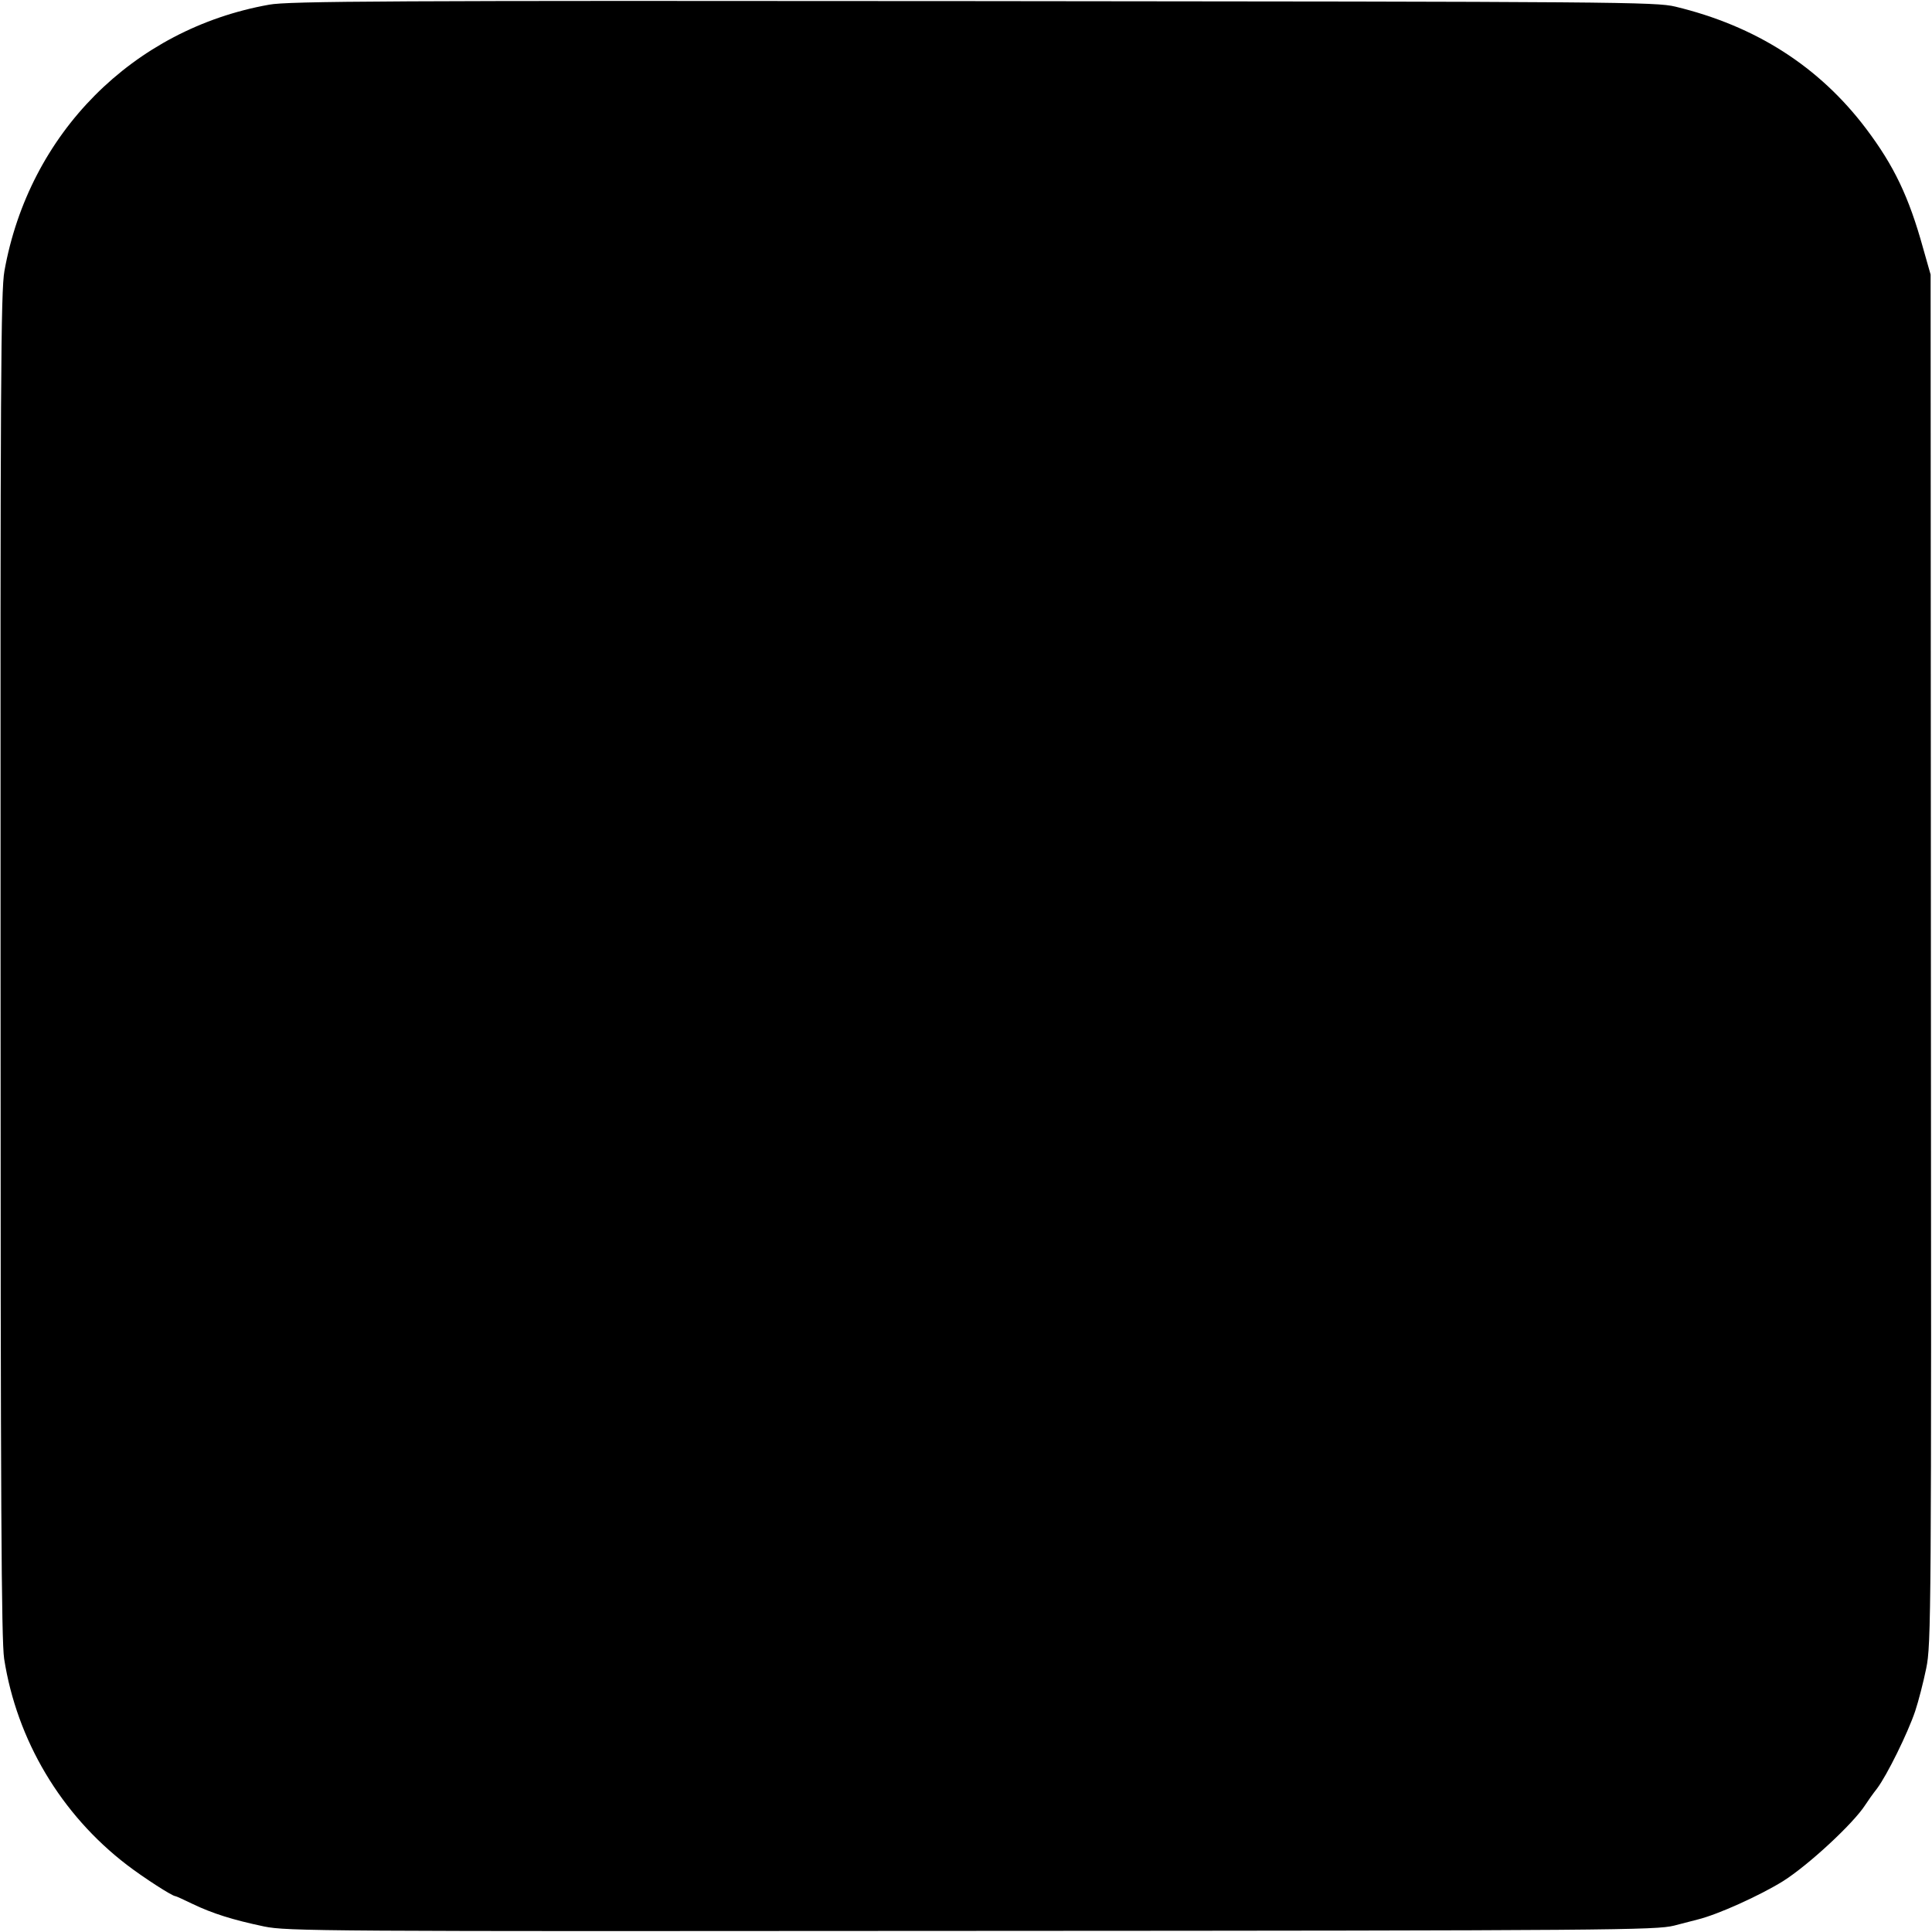
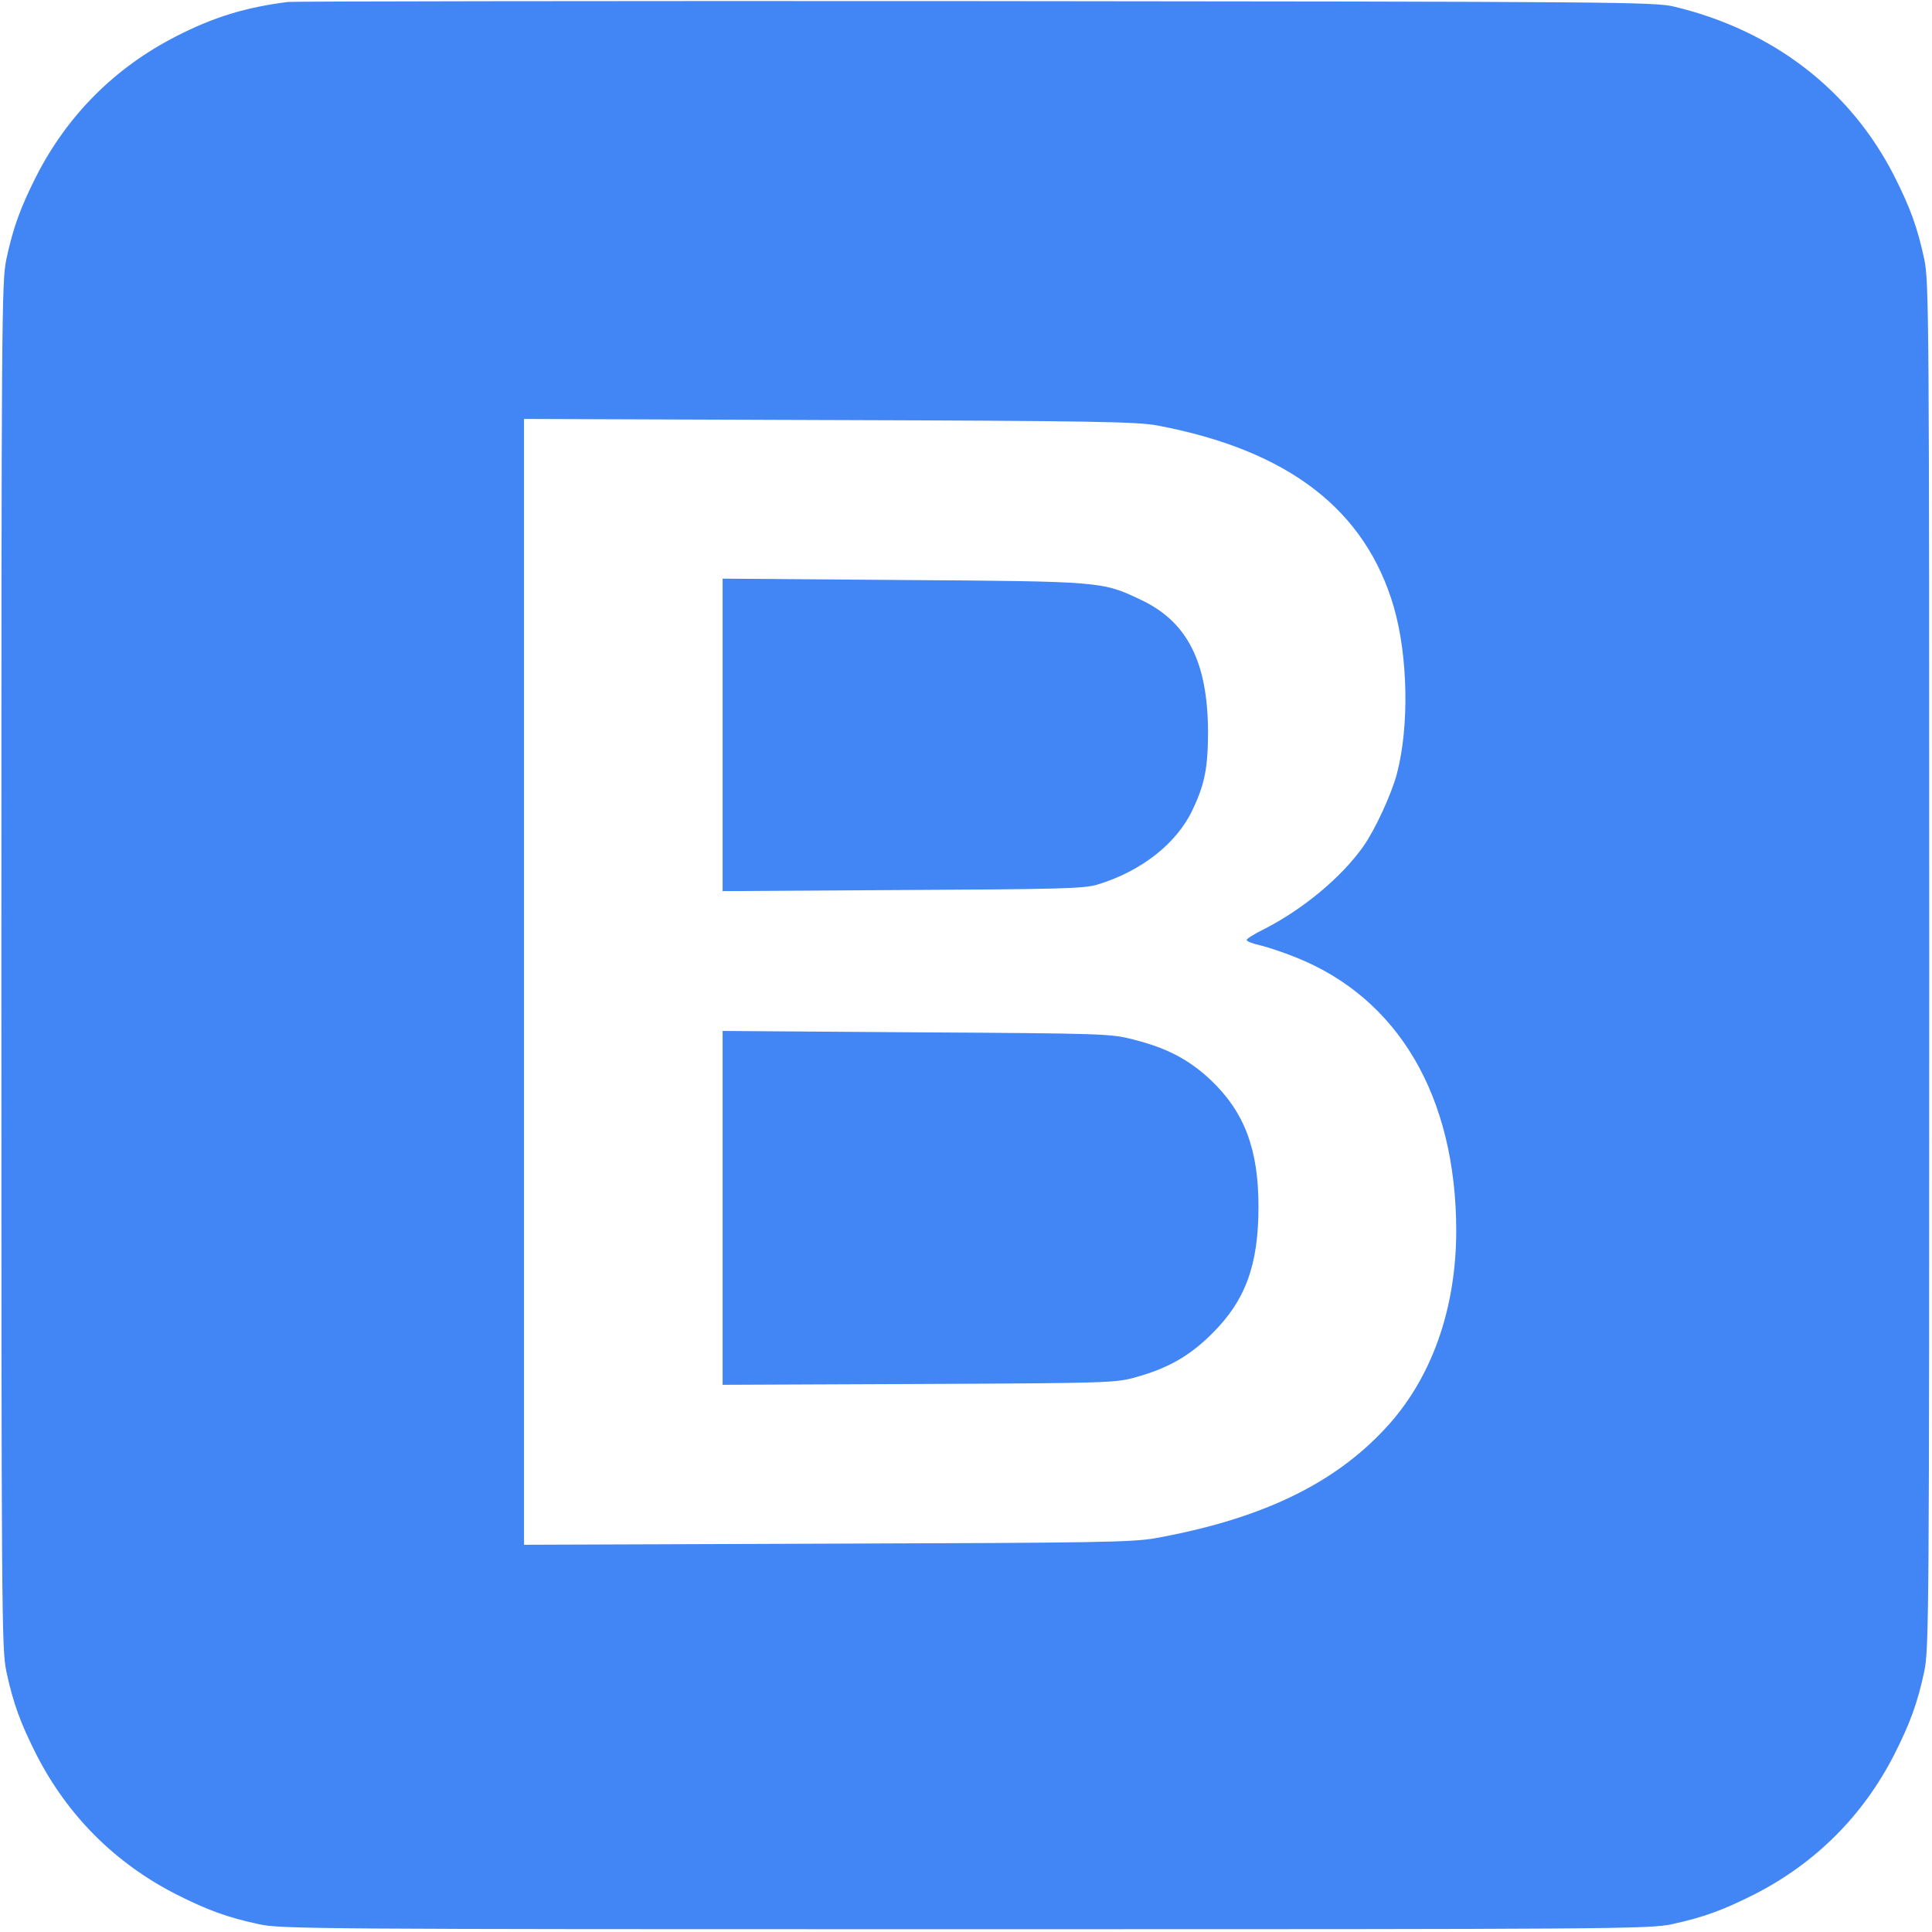
- <svg xmlns="http://www.w3.org/2000/svg" version="1.0" width="700pt" height="700pt" viewBox="0 0 700 700" preserveAspectRatio="xMidYMid meet">
-   <g transform="translate(0,700) scale(0.1,-0.1)" fill="#000000" stroke="none">
-     <path d="M975 6983 c-494 -88 -870 -467 -959 -965 -13 -72 -15 -404 -14 -2513 0 -1970 3 -2446 13 -2515 46 -295 206 -564 445 -747 60 -46 164 -113 175 -113 3 0 31 -13 62 -28 73 -35 146 -58 260 -82 84 -17 196 -18 2563 -16 2334 1 2479 3 2545 19 39 10 77 20 85 22 74 18 226 87 310 139 92 58 255 209 298 276 9 14 28 41 43 60 36 48 111 200 138 280 12 36 30 106 40 155 18 86 19 188 17 2570 l-1 2480 -27 95 c-52 188 -106 300 -207 434 -170 225 -400 372 -691 442 -71 17 -200 18 -2545 20 -2111 2 -2482 0 -2550 -13z" />
-   </g>
+ <svg xmlns="http://www.w3.org/2000/svg" width="100%" height="100%" viewBox="0 0 934 934" version="1.1" xml:space="preserve" style="fill-rule:evenodd;clip-rule:evenodd;stroke-linejoin:round;stroke-miterlimit:1.414;">
+   <path d="M139.333,0.933c-20.4,2.534 -36.133,7.334 -54.266,16.667c-29.467,15.067 -52.4,38 -67.467,67.467c-7.6,15.066 -11.2,24.666 -14.533,40.266c-2.267,10.8 -2.4,27.067 -2.4,341.333c0,314.267 0.133,330.534 2.4,341.334c3.333,15.6 6.933,25.2 14.533,40.266c15.067,29.467 38,52.4 67.467,67.467c15.066,7.6 24.666,11.2 40.266,14.533c10.8,2.267 27.067,2.4 341.333,2.4c314.267,0 330.534,-0.133 341.334,-2.4c15.6,-3.333 25.2,-6.933 40.266,-14.533c29.467,-15.067 52.4,-38 67.467,-67.467c7.6,-15.066 11.2,-24.666 14.533,-40.266c2.267,-10.8 2.4,-27.067 2.4,-341.334c0,-314.266 -0.133,-330.533 -2.4,-341.333c-3.333,-15.6 -6.933,-25.2 -14.533,-40.266c-21.2,-41.6 -58.533,-70.4 -106.4,-81.867c-9.467,-2.267 -26.4,-2.4 -338,-2.667c-180.4,-0.133 -329.733,0.134 -332,0.4Zm420.4,204.8c63.2,12 100.4,40.667 114.133,87.867c6.8,23.733 7.467,57.467 1.467,80.4c-2.667,10 -10.533,27.067 -16.267,35.2c-10.666,15.067 -29.2,30.4 -48,40c-4.666,2.267 -8.4,4.667 -8.4,5.2c0,0.667 3.067,1.867 6.8,2.667c3.734,0.933 11.334,3.466 16.934,5.733c49.6,19.733 77.466,67.2 77.6,132c0,38.133 -12,71.866 -34.267,95.733c-25.067,27.067 -60.267,43.867 -111.067,53.067c-11.333,2 -27.866,2.266 -158.933,2.666l-146.4,0.534l0,-544.267l147.734,0.534c127.333,0.4 149.066,0.8 158.666,2.666Z" style="fill:#4285f4;fill-rule:nonzero;" />
+   <path d="M349.333,355.333l0,75.467l87.067,-0.533c76.266,-0.4 87.866,-0.667 94.266,-2.667c21.067,-6.4 38.267,-19.867 45.867,-36.133c5.867,-12.267 7.467,-20.4 7.467,-37.867c-0.134,-33.467 -10,-53.067 -32.4,-63.6c-18.8,-8.933 -18.934,-8.933 -115.2,-9.6l-87.067,-0.667l0,75.6Zm0,228.667l0,85.466l95.067,-0.4c93.066,-0.4 95.2,-0.533 105.333,-3.466c15.2,-4.267 25.6,-10.267 36.267,-20.934c16.133,-16 22.4,-33.2 22.4,-61.333c0,-27.733 -6.8,-45.733 -23.067,-61.2c-10.533,-9.867 -21.067,-15.467 -37.467,-19.6c-10.8,-2.8 -14,-2.933 -104.799,-3.467l-93.734,-0.666l0,85.6Z" style="fill:#4285f4;fill-rule:nonzero;" />
</svg>
